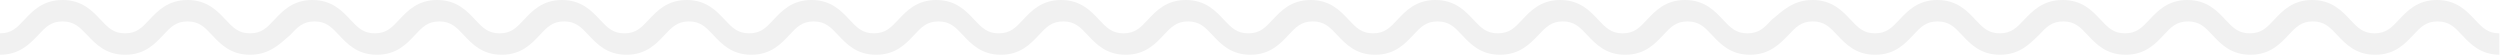
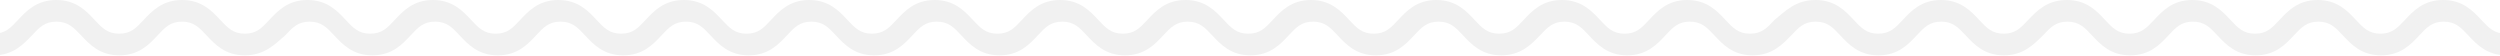
- <svg xmlns="http://www.w3.org/2000/svg" width="1050" height="23" viewBox="0 0 1050 23" fill="none">
-   <path d="M1050 23C1041.78 23 1037.49 18.4 1034.02 14.7C1030.92 11.4 1028.63 9 1023.8 9C1018.87 9 1016.67 11.4 1013.57 14.7C1010.1 18.4 1005.81 23 997.591 23C989.374 23 985.083 18.4 981.613 14.7C978.509 11.4 976.226 9 971.387 9C966.548 9 964.265 11.4 961.161 14.7C957.691 18.4 953.4 23 945.183 23C936.965 23 932.674 18.4 929.204 14.7C926.1 11.4 923.817 9 918.978 9C914.048 9 911.857 11.4 908.752 14.7C905.283 18.4 900.991 23 892.774 23C884.557 23 880.265 18.4 876.796 14.7C873.691 11.4 871.409 9 866.57 9C861.639 9 859.448 11.4 856.344 14.7C852.509 18.4 848.217 23 840 23C831.783 23 827.491 18.4 824.022 14.7C820.917 11.4 818.635 9 813.796 9C808.865 9 806.674 11.4 803.57 14.7C800.1 18.4 795.809 23 787.591 23C779.374 23 775.083 18.4 771.613 14.7C768.509 11.4 766.226 9 761.387 9C756.457 9 754.265 11.4 751.161 14.7C747.509 18.4 743.217 23 735 23C726.783 23 722.491 18.4 719.022 14.7C715.917 11.4 713.635 9 708.796 9C703.865 9 701.674 11.4 698.57 14.7C695.1 18.4 690.809 23 682.591 23C674.374 23 670.083 18.4 666.613 14.7C663.509 11.4 661.226 9 656.387 9C651.548 9 649.265 11.4 646.161 14.7C642.6 18.4 638.217 23 630 23C621.783 23 617.491 18.4 614.022 14.7C610.917 11.4 608.635 9 603.796 9C598.865 9 596.674 11.4 593.57 14.7C590.1 18.4 585.809 23 577.591 23C569.374 23 565.083 18.4 561.613 14.7C558.509 11.4 556.226 9 551.387 9C546.457 9 544.265 11.4 541.161 14.7C537.691 18.4 533.4 23 525.183 23C516.965 23 512.674 18.4 509.204 14.7C506.1 11.4 503.817 9 498.978 9C494.139 9 491.857 11.4 488.752 14.7C485.283 18.4 480.991 23 472.774 23C464.557 23 460.265 18.4 456.796 14.7C453.691 11.4 451.409 9 446.57 9C441.639 9 439.448 11.4 436.343 14.7C432.874 18.4 428.583 23 420.365 23C412.148 23 407.857 18.4 404.387 14.7C401.283 11.4 399 9 394.161 9C389.23 9 387.039 11.4 383.935 14.7C380.465 18.4 376.174 23 367.957 23C359.739 23 355.448 18.4 351.978 14.7C348.874 11.4 346.591 9 341.752 9C336.822 9 334.63 11.4 331.526 14.7C328.057 18.4 323.765 23 315.548 23C307.33 23 303.039 18.4 299.57 14.7C296.465 11.4 294.183 9 289.343 9C284.504 9 282.222 11.4 279.117 14.7C275.648 18.4 271.357 23 263.139 23C254.922 23 250.63 18.4 247.161 14.7C244.057 11.4 241.774 9 236.935 9C232.004 9 229.813 11.4 226.709 14.7C223.239 18.4 218.948 23 210.73 23C202.513 23 198.222 18.4 194.752 14.7C191.648 11.4 189.365 9 184.526 9C179.596 9 177.404 11.4 174.3 14.7C170.83 18.4 166.539 23 158.322 23C150.104 23 145.813 18.4 142.343 14.7C139.239 11.4 136.957 9 132.117 9C127.187 9 124.996 11.4 121.891 14.7C117.6 18.4 113.217 23 105 23C96.783 23 92.491 18.4 89.022 14.7C85.917 11.4 83.635 9 78.796 9C73.865 9 71.674 11.4 68.57 14.7C65.1 18.4 60.809 23 52.591 23C44.374 23 40.083 18.4 36.613 14.7C33.417 11.4 31.135 9 26.296 9C21.365 9 19.174 11.4 16.07 14.7C12.509 18.4 8.217 23 0 23V14C4.93 14 7.122 11.6 10.226 8.3C13.696 4.6 17.987 0 26.296 0C34.513 0 38.804 4.6 42.274 8.3C45.378 11.6 47.661 14 52.5 14C57.43 14 59.622 11.6 62.726 8.3C66.196 4.6 70.578 0 78.796 0C87.013 0 91.304 4.6 94.774 8.3C97.878 11.6 100.161 14 105 14C109.93 14 112.122 11.6 115.226 8.3C118.696 4.6 122.987 0 131.204 0C139.422 0 143.713 4.6 147.183 8.3C150.287 11.6 152.57 14 157.409 14C162.339 14 164.53 11.6 167.635 8.3C171.104 4.6 175.396 0 183.613 0C191.83 0 196.122 4.6 199.591 8.3C202.696 11.6 204.978 14 209.817 14C214.748 14 216.939 11.6 220.043 8.3C223.513 4.6 227.804 0 236.022 0C244.239 0 248.53 4.6 252 8.3C255.104 11.6 257.387 14 262.226 14C267.157 14 269.348 11.6 272.452 8.3C275.922 4.6 280.213 0 288.43 0C296.648 0 300.939 4.6 304.409 8.3C307.513 11.6 309.796 14 314.635 14C319.565 14 321.757 11.6 324.861 8.3C328.33 4.6 332.622 0 340.839 0C349.057 0 353.348 4.6 356.817 8.3C359.922 11.6 362.204 14 367.043 14C371.883 14 374.165 11.6 377.27 8.3C380.739 4.6 385.03 0 393.248 0C401.465 0 405.757 4.6 409.226 8.3C412.33 11.6 414.613 14 419.452 14C424.383 14 426.574 11.6 429.678 8.3C433.148 4.6 437.439 0 445.657 0C453.874 0 458.165 4.6 461.635 8.3C464.739 11.6 467.022 14 471.861 14C476.791 14 478.983 11.6 482.087 8.3C485.557 4.6 489.848 0 498.065 0C506.283 0 510.574 4.6 514.044 8.3C517.148 11.6 519.43 14 524.27 14C529.2 14 531.391 11.6 534.496 8.3C537.965 4.6 542.257 0 550.474 0C558.691 0 562.983 4.6 566.452 8.3C569.557 11.6 571.839 14 576.678 14C581.609 14 583.8 11.6 586.904 8.3C590.374 4.6 594.665 0 602.883 0C611.1 0 615.391 4.6 618.861 8.3C621.965 11.6 624.248 14 629.087 14C634.017 14 636.209 11.6 639.313 8.3C642.783 4.6 647.074 0 655.291 0C663.509 0 667.8 4.6 671.27 8.3C674.374 11.6 676.657 14 681.496 14C686.426 14 688.617 11.6 691.722 8.3C695.191 4.6 699.483 0 707.7 0C715.917 0 720.209 4.6 723.678 8.3C726.783 11.6 729.065 14 733.904 14C738.835 14 741.026 11.6 744.13 8.3C748.696 4.6 752.987 0 761.296 0C769.513 0 773.804 4.6 777.274 8.3C780.378 11.6 782.661 14 787.5 14C792.339 14 794.622 11.6 797.726 8.3C801.196 4.6 805.487 0 813.704 0C821.922 0 826.213 4.6 829.683 8.3C832.787 11.6 835.07 14 839.909 14C844.748 14 847.03 11.6 850.135 8.3C853.696 4.6 857.987 0 866.296 0C874.604 0 878.804 4.6 882.274 8.3C885.378 11.6 887.661 14 892.5 14C897.339 14 899.622 11.6 902.726 8.3C906.196 4.6 910.487 0 918.704 0C926.922 0 931.213 4.6 934.683 8.3C937.787 11.6 940.07 14 944.909 14C949.839 14 952.03 11.6 955.135 8.3C958.604 4.6 962.896 0 971.113 0C979.33 0 983.622 4.6 987.091 8.3C990.196 11.6 992.478 14 997.317 14C1002.16 14 1004.44 11.6 1007.54 8.3C1011.01 4.6 1015.3 0 1023.52 0C1031.74 0 1036.03 4.6 1039.5 8.3C1042.6 11.6 1044.89 14 1049.73 14V23H1050Z" fill="#F1F1F1" />
+ <svg xmlns="http://www.w3.org/2000/svg" width="768" height="17" viewBox="0 0 768 17" fill="none">
+   <path d="M770 17C763.958 17 760.803 13.6 758.252 10.865C755.97 8.426 754.292 6.652 750.734 6.652C747.109 6.652 745.497 8.426 743.215 10.865C740.664 13.6 737.509 17 731.467 17C725.425 17 722.27 13.6 719.719 10.865C717.437 8.426 715.759 6.652 712.201 6.652C708.643 6.652 706.964 8.426 704.682 10.865C702.131 13.6 698.976 17 692.934 17C686.892 17 683.737 13.6 681.186 10.865C678.904 8.426 677.226 6.652 673.668 6.652C670.043 6.652 668.432 8.426 666.149 10.865C663.598 13.6 660.443 17 654.401 17C648.36 17 645.205 13.6 642.654 10.865C640.371 8.426 638.693 6.652 635.135 6.652C631.51 6.652 629.899 8.426 627.616 10.865C624.797 13.6 621.642 17 615.6 17C609.558 17 606.403 13.6 603.852 10.865C601.57 8.426 599.891 6.652 596.334 6.652C592.708 6.652 591.097 8.426 588.815 10.865C586.264 13.6 583.109 17 577.067 17C571.025 17 567.87 13.6 565.319 10.865C563.037 8.426 561.359 6.652 557.801 6.652C554.176 6.652 552.565 8.426 550.282 10.865C547.597 13.6 544.442 17 538.4 17C532.358 17 529.203 13.6 526.652 10.865C524.37 8.426 522.691 6.652 519.134 6.652C515.508 6.652 513.897 8.426 511.615 10.865C509.064 13.6 505.909 17 499.867 17C493.825 17 490.67 13.6 488.119 10.865C485.837 8.426 484.159 6.652 480.601 6.652C477.043 6.652 475.365 8.426 473.082 10.865C470.464 13.6 467.242 17 461.2 17C455.158 17 452.003 13.6 449.452 10.865C447.17 8.426 445.491 6.652 441.934 6.652C438.309 6.652 436.697 8.426 434.415 10.865C431.864 13.6 428.709 17 422.667 17C416.625 17 413.47 13.6 410.919 10.865C408.637 8.426 406.959 6.652 403.401 6.652C399.776 6.652 398.165 8.426 395.882 10.865C393.331 13.6 390.176 17 384.134 17C378.093 17 374.937 13.6 372.386 10.865C370.104 8.426 368.426 6.652 364.868 6.652C361.31 6.652 359.632 8.426 357.349 10.865C354.798 13.6 351.643 17 345.601 17C339.56 17 336.405 13.6 333.854 10.865C331.571 8.426 329.893 6.652 326.335 6.652C322.71 6.652 321.099 8.426 318.816 10.865C316.265 13.6 313.11 17 307.069 17C301.027 17 297.872 13.6 295.321 10.865C293.038 8.426 291.36 6.652 287.802 6.652C284.177 6.652 282.566 8.426 280.283 10.865C277.733 13.6 274.577 17 268.536 17C262.494 17 259.339 13.6 256.788 10.865C254.505 8.426 252.827 6.652 249.269 6.652C245.644 6.652 244.033 8.426 241.751 10.865C239.2 13.6 236.045 17 230.003 17C223.961 17 220.806 13.6 218.255 10.865C215.973 8.426 214.294 6.652 210.736 6.652C207.178 6.652 205.5 8.426 203.218 10.865C200.667 13.6 197.512 17 191.47 17C185.428 17 182.273 13.6 179.722 10.865C177.44 8.426 175.761 6.652 172.203 6.652C168.578 6.652 166.967 8.426 164.685 10.865C162.134 13.6 158.979 17 152.937 17C146.895 17 143.74 13.6 141.189 10.865C138.907 8.426 137.229 6.652 133.671 6.652C130.046 6.652 128.434 8.426 126.152 10.865C123.601 13.6 120.446 17 114.404 17C108.362 17 105.207 13.6 102.656 10.865C100.374 8.426 98.696 6.652 95.138 6.652C91.513 6.652 89.902 8.426 87.619 10.865C84.464 13.6 81.242 17 75.2 17C69.158 17 66.003 13.6 63.452 10.865C61.17 8.426 59.492 6.652 55.934 6.652C52.309 6.652 50.697 8.426 48.415 10.865C45.864 13.6 42.709 17 36.667 17C30.625 17 27.47 13.6 24.919 10.865C22.57 8.426 20.892 6.652 17.334 6.652C13.709 6.652 12.097 8.426 9.815 10.865C7.197 13.6 4.042 17 -2 17V10.348C1.625 10.348 3.236 8.574 5.519 6.135C8.07 3.4 11.225 0 17.334 0C23.375 0 26.53 3.4 29.081 6.135C31.364 8.574 33.042 10.348 36.6 10.348C40.225 10.348 41.836 8.574 44.119 6.135C46.67 3.4 49.892 0 55.934 0C61.975 0 65.13 3.4 67.681 6.135C69.964 8.574 71.642 10.348 75.2 10.348C78.825 10.348 80.436 8.574 82.719 6.135C85.27 3.4 88.425 0 94.466 0C100.508 0 103.663 3.4 106.214 6.135C108.497 8.574 110.175 10.348 113.733 10.348C117.358 10.348 118.969 8.574 121.251 6.135C123.802 3.4 126.958 0 132.999 0C139.041 0 142.196 3.4 144.747 6.135C147.03 8.574 148.708 10.348 152.266 10.348C155.891 10.348 157.502 8.574 159.784 6.135C162.335 3.4 165.49 0 171.532 0C177.574 0 180.729 3.4 183.28 6.135C185.562 8.574 187.241 10.348 190.799 10.348C194.424 10.348 196.035 8.574 198.317 6.135C200.868 3.4 204.023 0 210.065 0C216.107 0 219.262 3.4 221.813 6.135C224.095 8.574 225.774 10.348 229.331 10.348C232.957 10.348 234.568 8.574 236.85 6.135C239.401 3.4 242.556 0 248.598 0C254.64 0 257.795 3.4 260.346 6.135C262.628 8.574 264.306 10.348 267.864 10.348C271.422 10.348 273.101 8.574 275.383 6.135C277.934 3.4 281.089 0 287.131 0C293.173 0 296.328 3.4 298.879 6.135C301.161 8.574 302.839 10.348 306.397 10.348C310.022 10.348 311.633 8.574 313.916 6.135C316.467 3.4 319.622 0 325.664 0C331.705 0 334.861 3.4 337.411 6.135C339.694 8.574 341.372 10.348 344.93 10.348C348.555 10.348 350.166 8.574 352.449 6.135C355 3.4 358.155 0 364.197 0C370.238 0 373.393 3.4 375.944 6.135C378.227 8.574 379.905 10.348 383.463 10.348C387.088 10.348 388.699 8.574 390.982 6.135C393.533 3.4 396.688 0 402.729 0C408.771 0 411.926 3.4 414.477 6.135C416.76 8.574 418.438 10.348 421.996 10.348C425.621 10.348 427.232 8.574 429.514 6.135C432.065 3.4 435.22 0 441.262 0C447.304 0 450.459 3.4 453.01 6.135C455.293 8.574 456.971 10.348 460.529 10.348C464.154 10.348 465.765 8.574 468.047 6.135C470.598 3.4 473.753 0 479.795 0C485.837 0 488.992 3.4 491.543 6.135C493.825 8.574 495.504 10.348 499.062 10.348C502.687 10.348 504.298 8.574 506.58 6.135C509.131 3.4 512.286 0 518.328 0C524.37 0 527.525 3.4 530.076 6.135C532.358 8.574 534.036 10.348 537.594 10.348C541.219 10.348 542.831 8.574 545.113 6.135C548.47 3.4 551.625 0 557.734 0C563.775 0 566.93 3.4 569.481 6.135C571.764 8.574 573.442 10.348 577 10.348C580.558 10.348 582.236 8.574 584.519 6.135C587.07 3.4 590.225 0 596.266 0C602.308 0 605.463 3.4 608.014 6.135C610.297 8.574 611.975 10.348 615.533 10.348C619.091 10.348 620.769 8.574 623.051 6.135C625.67 3.4 628.825 0 634.934 0C641.042 0 644.13 3.4 646.681 6.135C648.964 8.574 650.642 10.348 654.2 10.348C657.758 10.348 659.436 8.574 661.719 6.135C664.27 3.4 667.425 0 673.466 0C679.508 0 682.663 3.4 685.214 6.135C687.497 8.574 689.175 10.348 692.733 10.348C696.358 10.348 697.969 8.574 700.251 6.135C702.802 3.4 705.958 0 711.999 0C718.041 0 721.196 3.4 723.747 6.135C726.03 8.574 727.708 10.348 731.266 10.348C734.824 10.348 736.502 8.574 738.784 6.135C741.335 3.4 744.49 0 750.532 0C756.574 0 759.729 3.4 762.28 6.135C764.562 8.574 766.241 10.348 769.799 10.348V17H770Z" fill="#F1F1F1" />
</svg>
